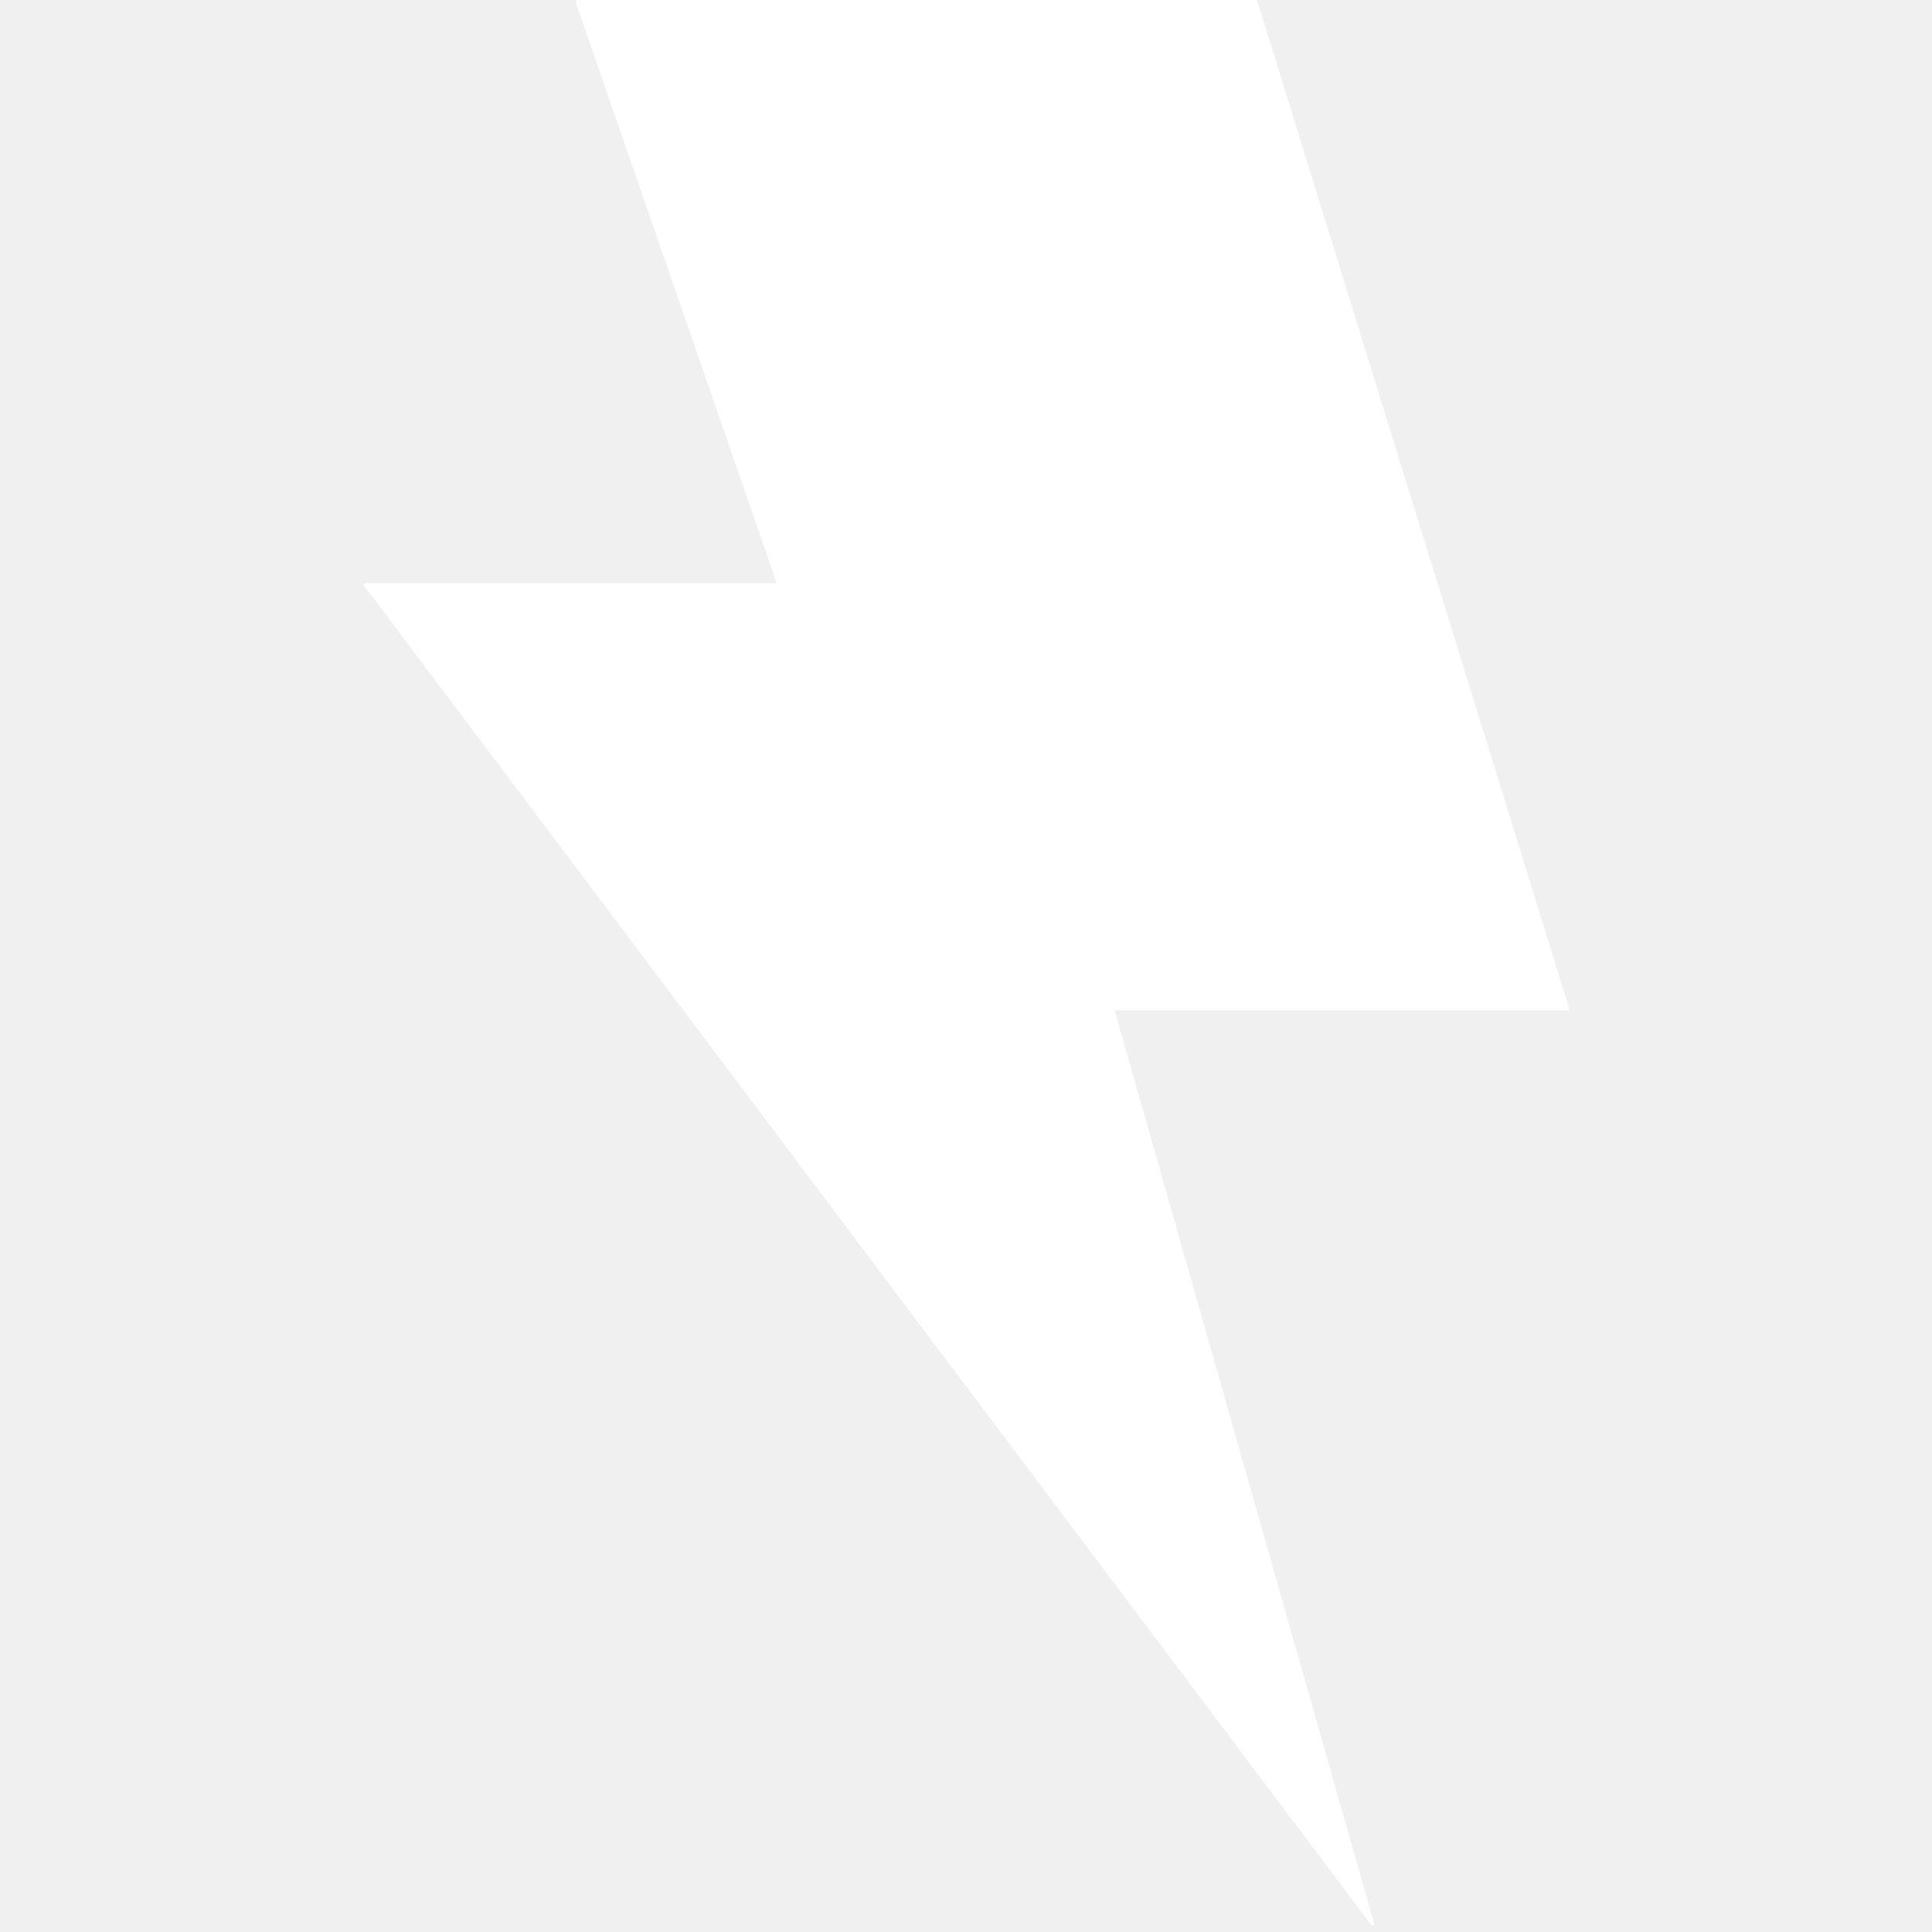
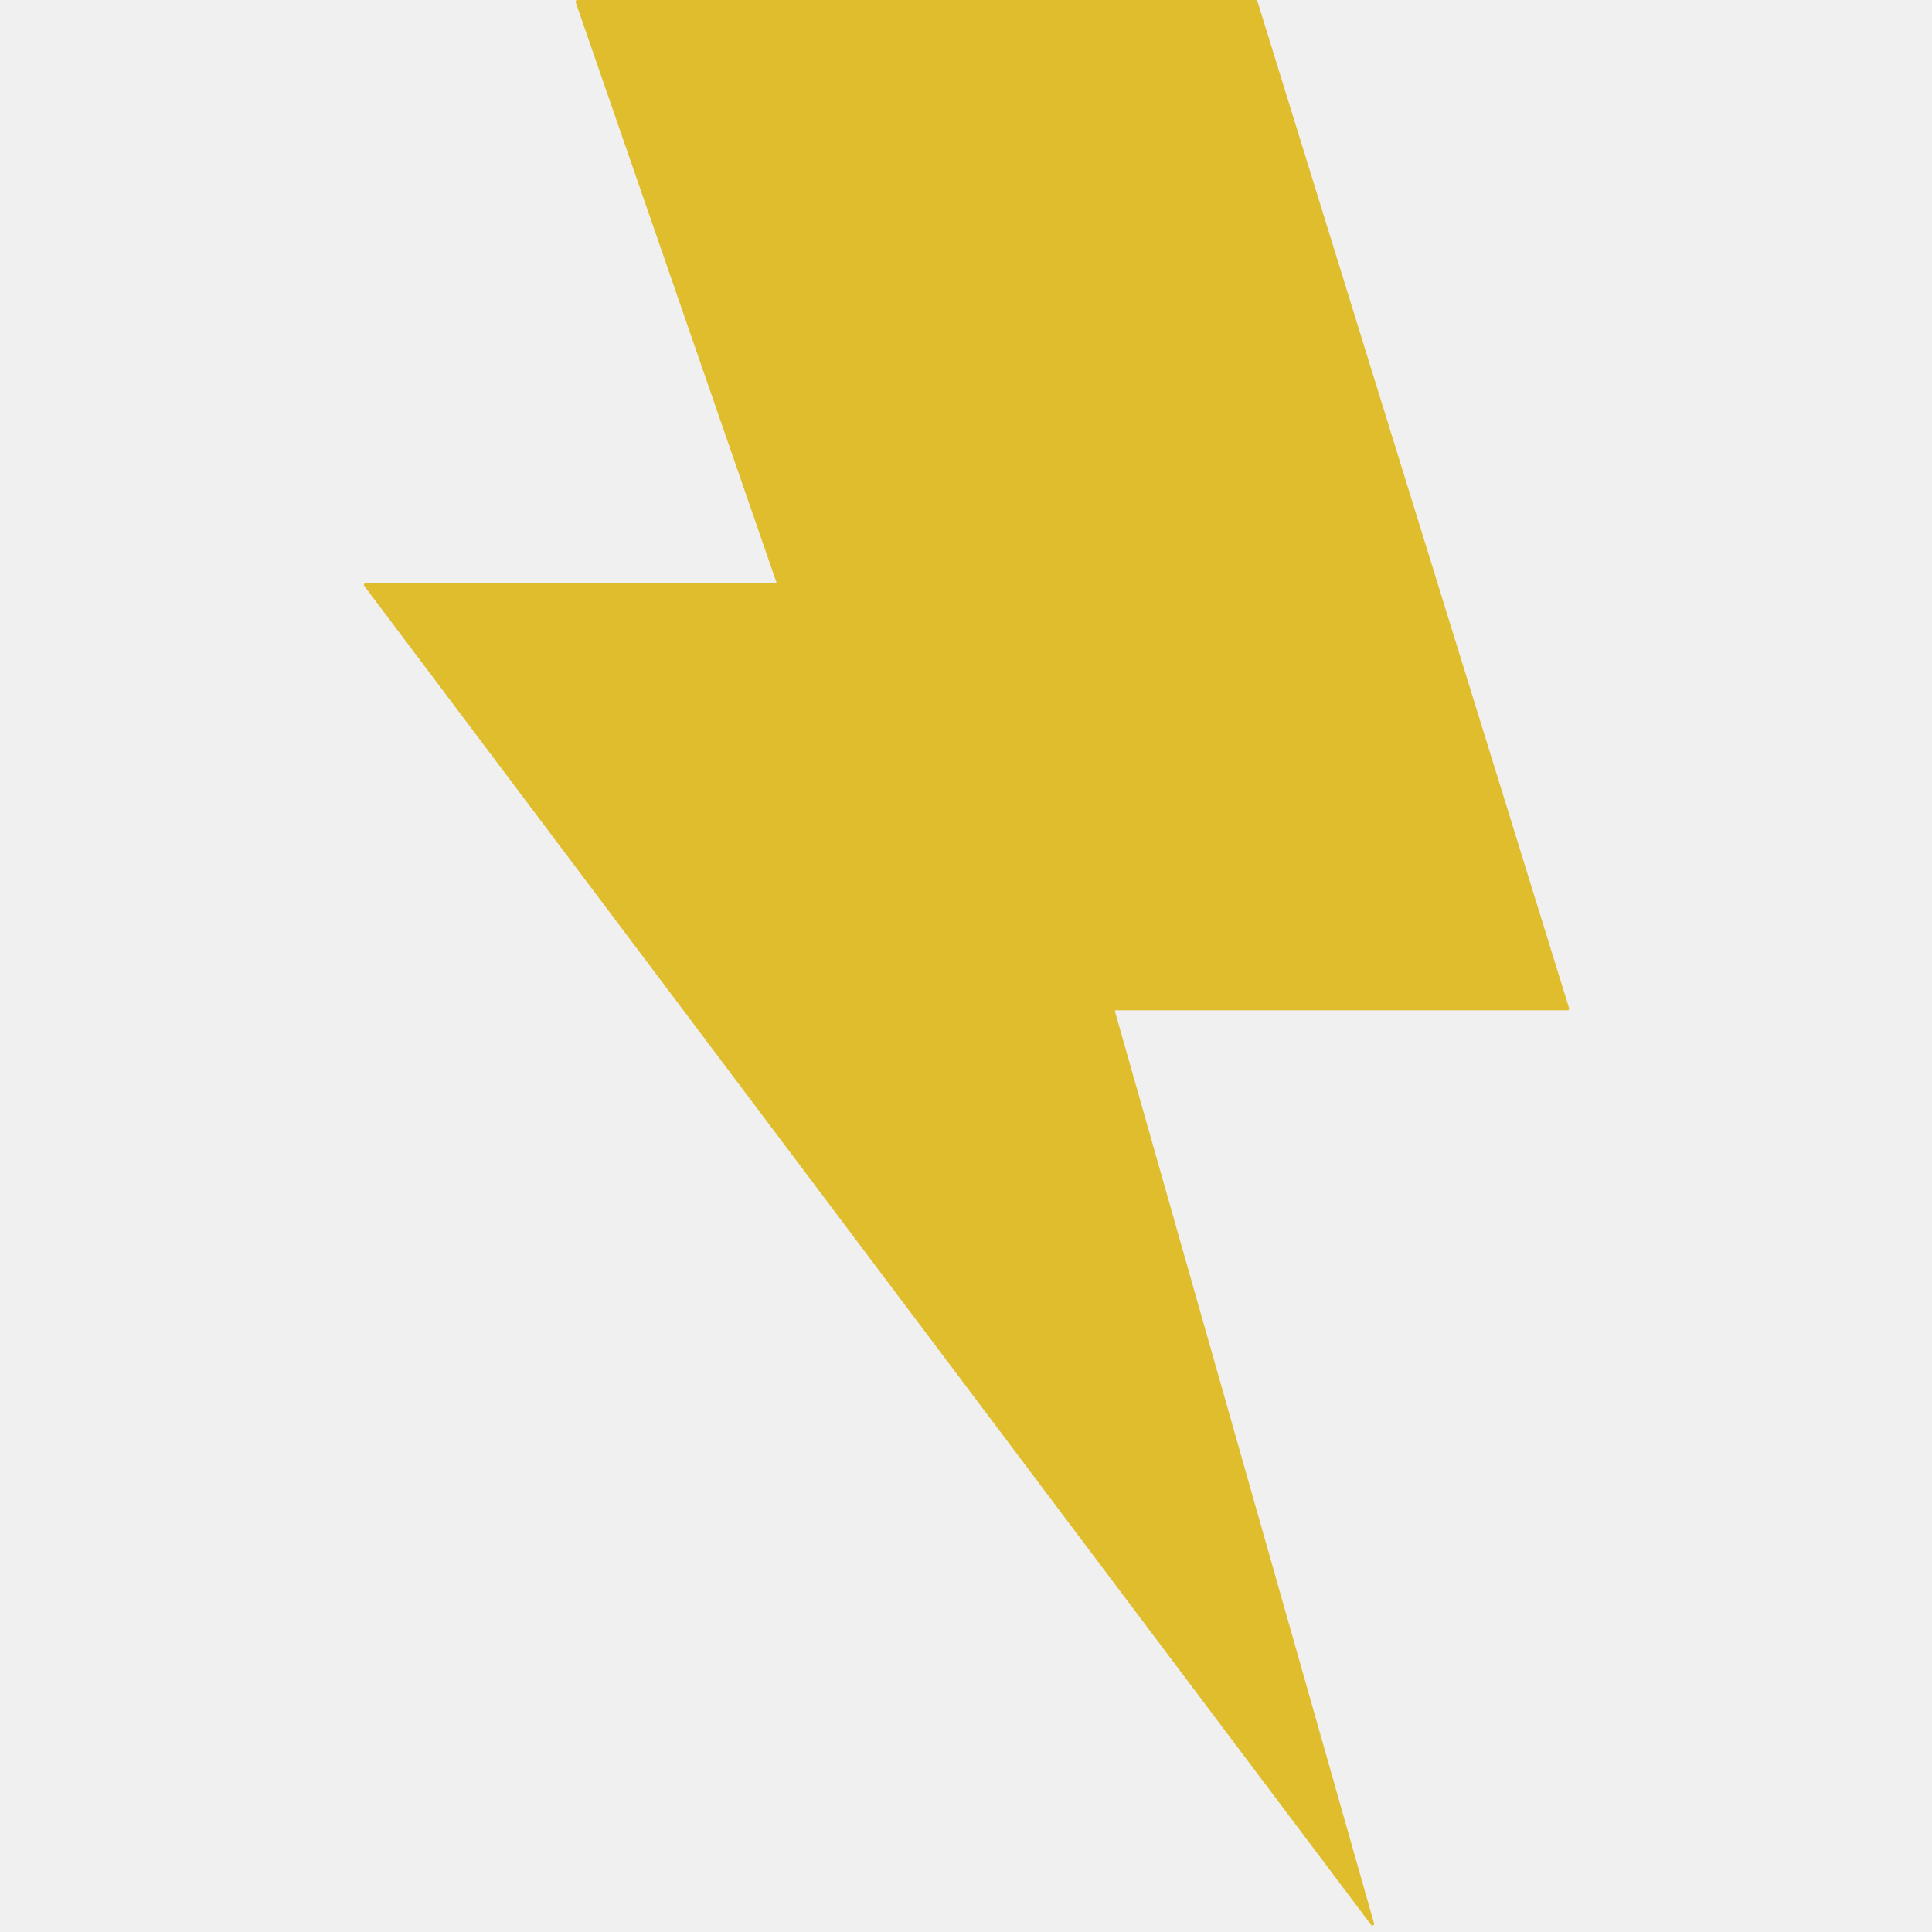
<svg xmlns="http://www.w3.org/2000/svg" width="512" height="512" viewBox="0 0 512 512" fill="none">
-   <path fill-rule="evenodd" clip-rule="evenodd" d="M152.56 0.584C152.461 0.298 152.674 0 152.976 0H332.805C332.998 0 333.169 0.126 333.226 0.31L415.824 267.171C415.911 267.454 415.7 267.741 415.403 267.741H295.684C295.538 267.741 295.433 267.88 295.473 268.021L364.135 509.726C364.269 510.195 363.654 510.501 363.361 510.111L96.529 155.267C96.311 154.977 96.518 154.563 96.881 154.563H205.536C205.687 154.563 205.793 154.414 205.743 154.271L152.56 0.584Z" fill="white" />
+   <path fill-rule="evenodd" clip-rule="evenodd" d="M152.56 0.584C152.461 0.298 152.674 0 152.976 0H332.805C332.998 0 333.169 0.126 333.226 0.31L415.824 267.171C415.911 267.454 415.7 267.741 415.403 267.741H295.684C295.538 267.741 295.433 267.88 295.473 268.021L364.135 509.726C364.269 510.195 363.654 510.501 363.361 510.111L96.529 155.267C96.311 154.977 96.518 154.563 96.881 154.563H205.536C205.687 154.563 205.793 154.414 205.743 154.271L152.56 0.584Z" fill="#E0BD2C" />
</svg>
